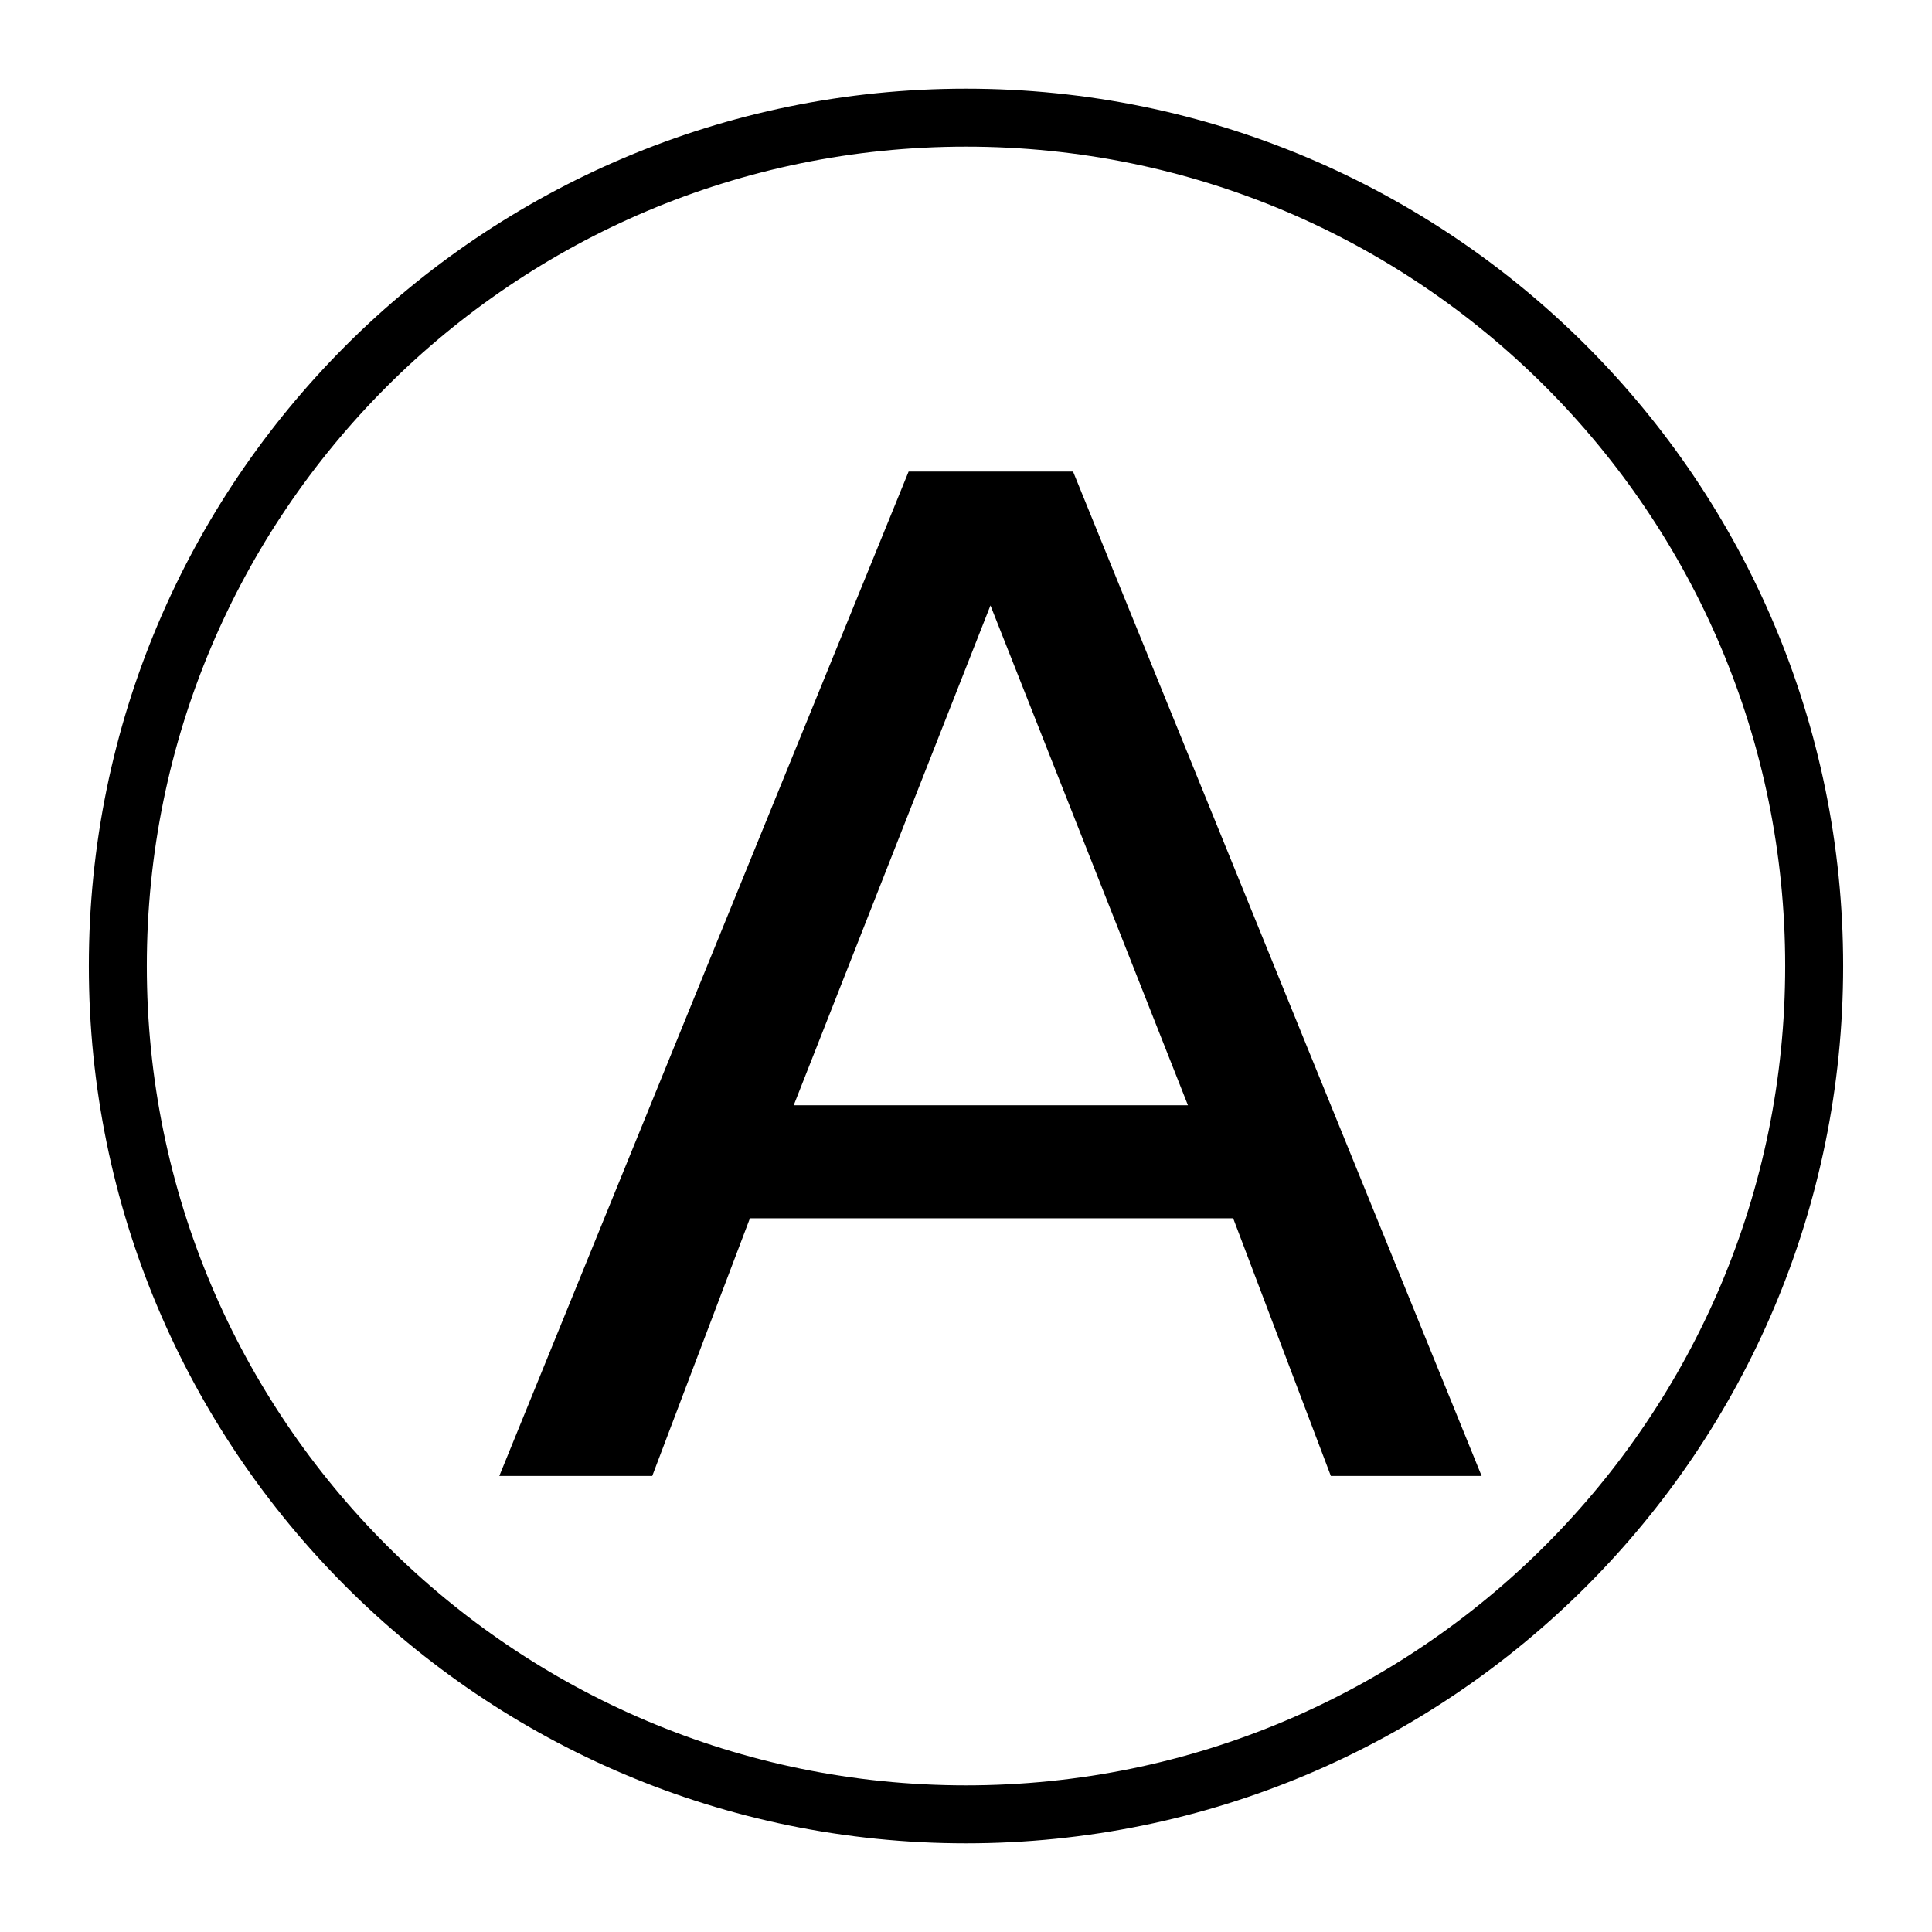
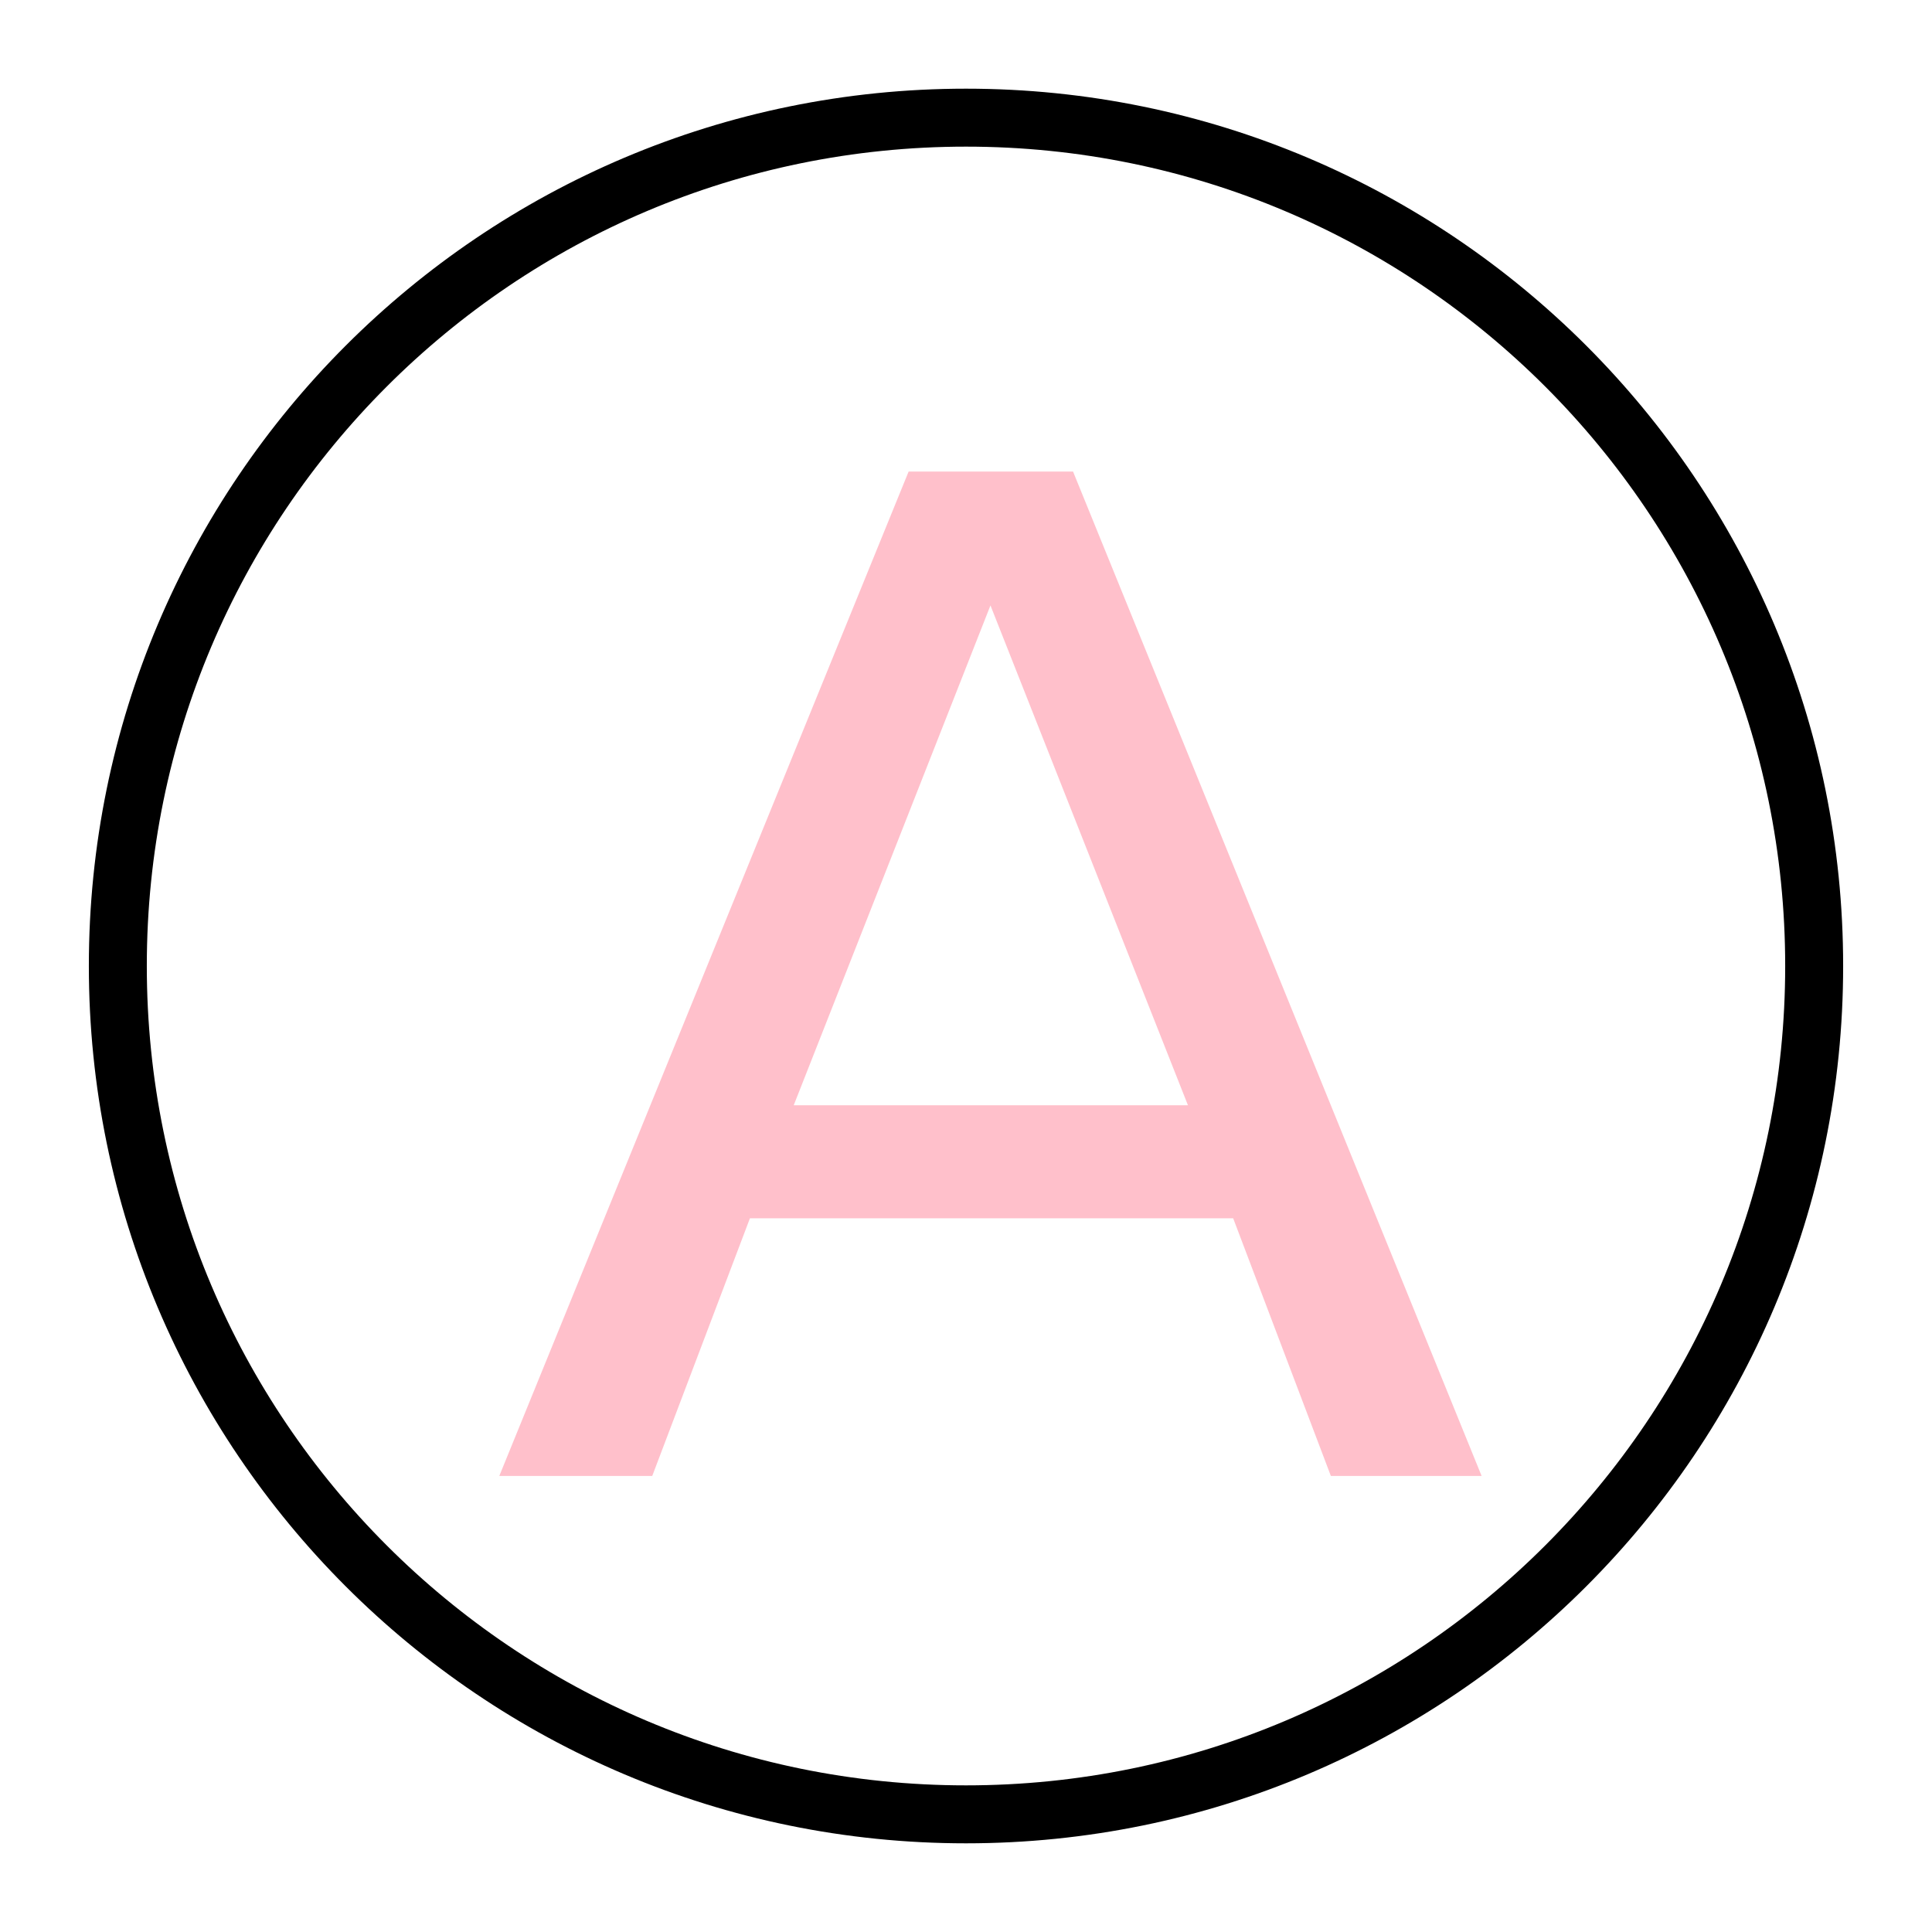
<svg xmlns="http://www.w3.org/2000/svg" version="1.0" width="500" height="500" id="svg2">
  <path d="M 469.505,250 C 469.53,371.247 371.247,469.55 250,469.55 C 128.753,469.55 30.47,371.247 30.495,250 C 30.47,128.753 128.753,30.45 250,30.45 C 371.247,30.45 469.53,128.753 469.505,250 L 469.505,250 z" style="fill: rgb(255, 255, 255); fill-opacity: 0;       stroke: rgb(0, 0, 0); stroke-width: 15;       display: inline;" id="button" />
-   <text xml:space="preserve" style="font-size: 368.374px; font-style: normal; font-weight: normal;     fill: rgb(0, 0, 0); fill-opacity: 1;     stroke: none; stroke-width: 1px; stroke-linecap: butt; stroke-linejoin: miter; stroke-opacity: 1; font-family: Bitstream Vera Sans;" x="122.198" y="394.627" id="button_text" transform="scale(1.03315, 0.967914)">
+   <text xml:space="preserve" style="font-size: 368.374px; font-style: normal; font-weight: normal;     fill: rgb(255, 192, 203); fill-opacity: 1;     stroke: none; stroke-width: 1px; stroke-linecap: butt; stroke-linejoin: miter; stroke-opacity: 1; font-family: Bitstream Vera Sans;" x="122.198" y="394.627" id="button_text" transform="scale(1.03315, 0.967914)">
    <tspan id="tspan4333" x="122.198" y="394.627">A</tspan>
  </text>
</svg>
